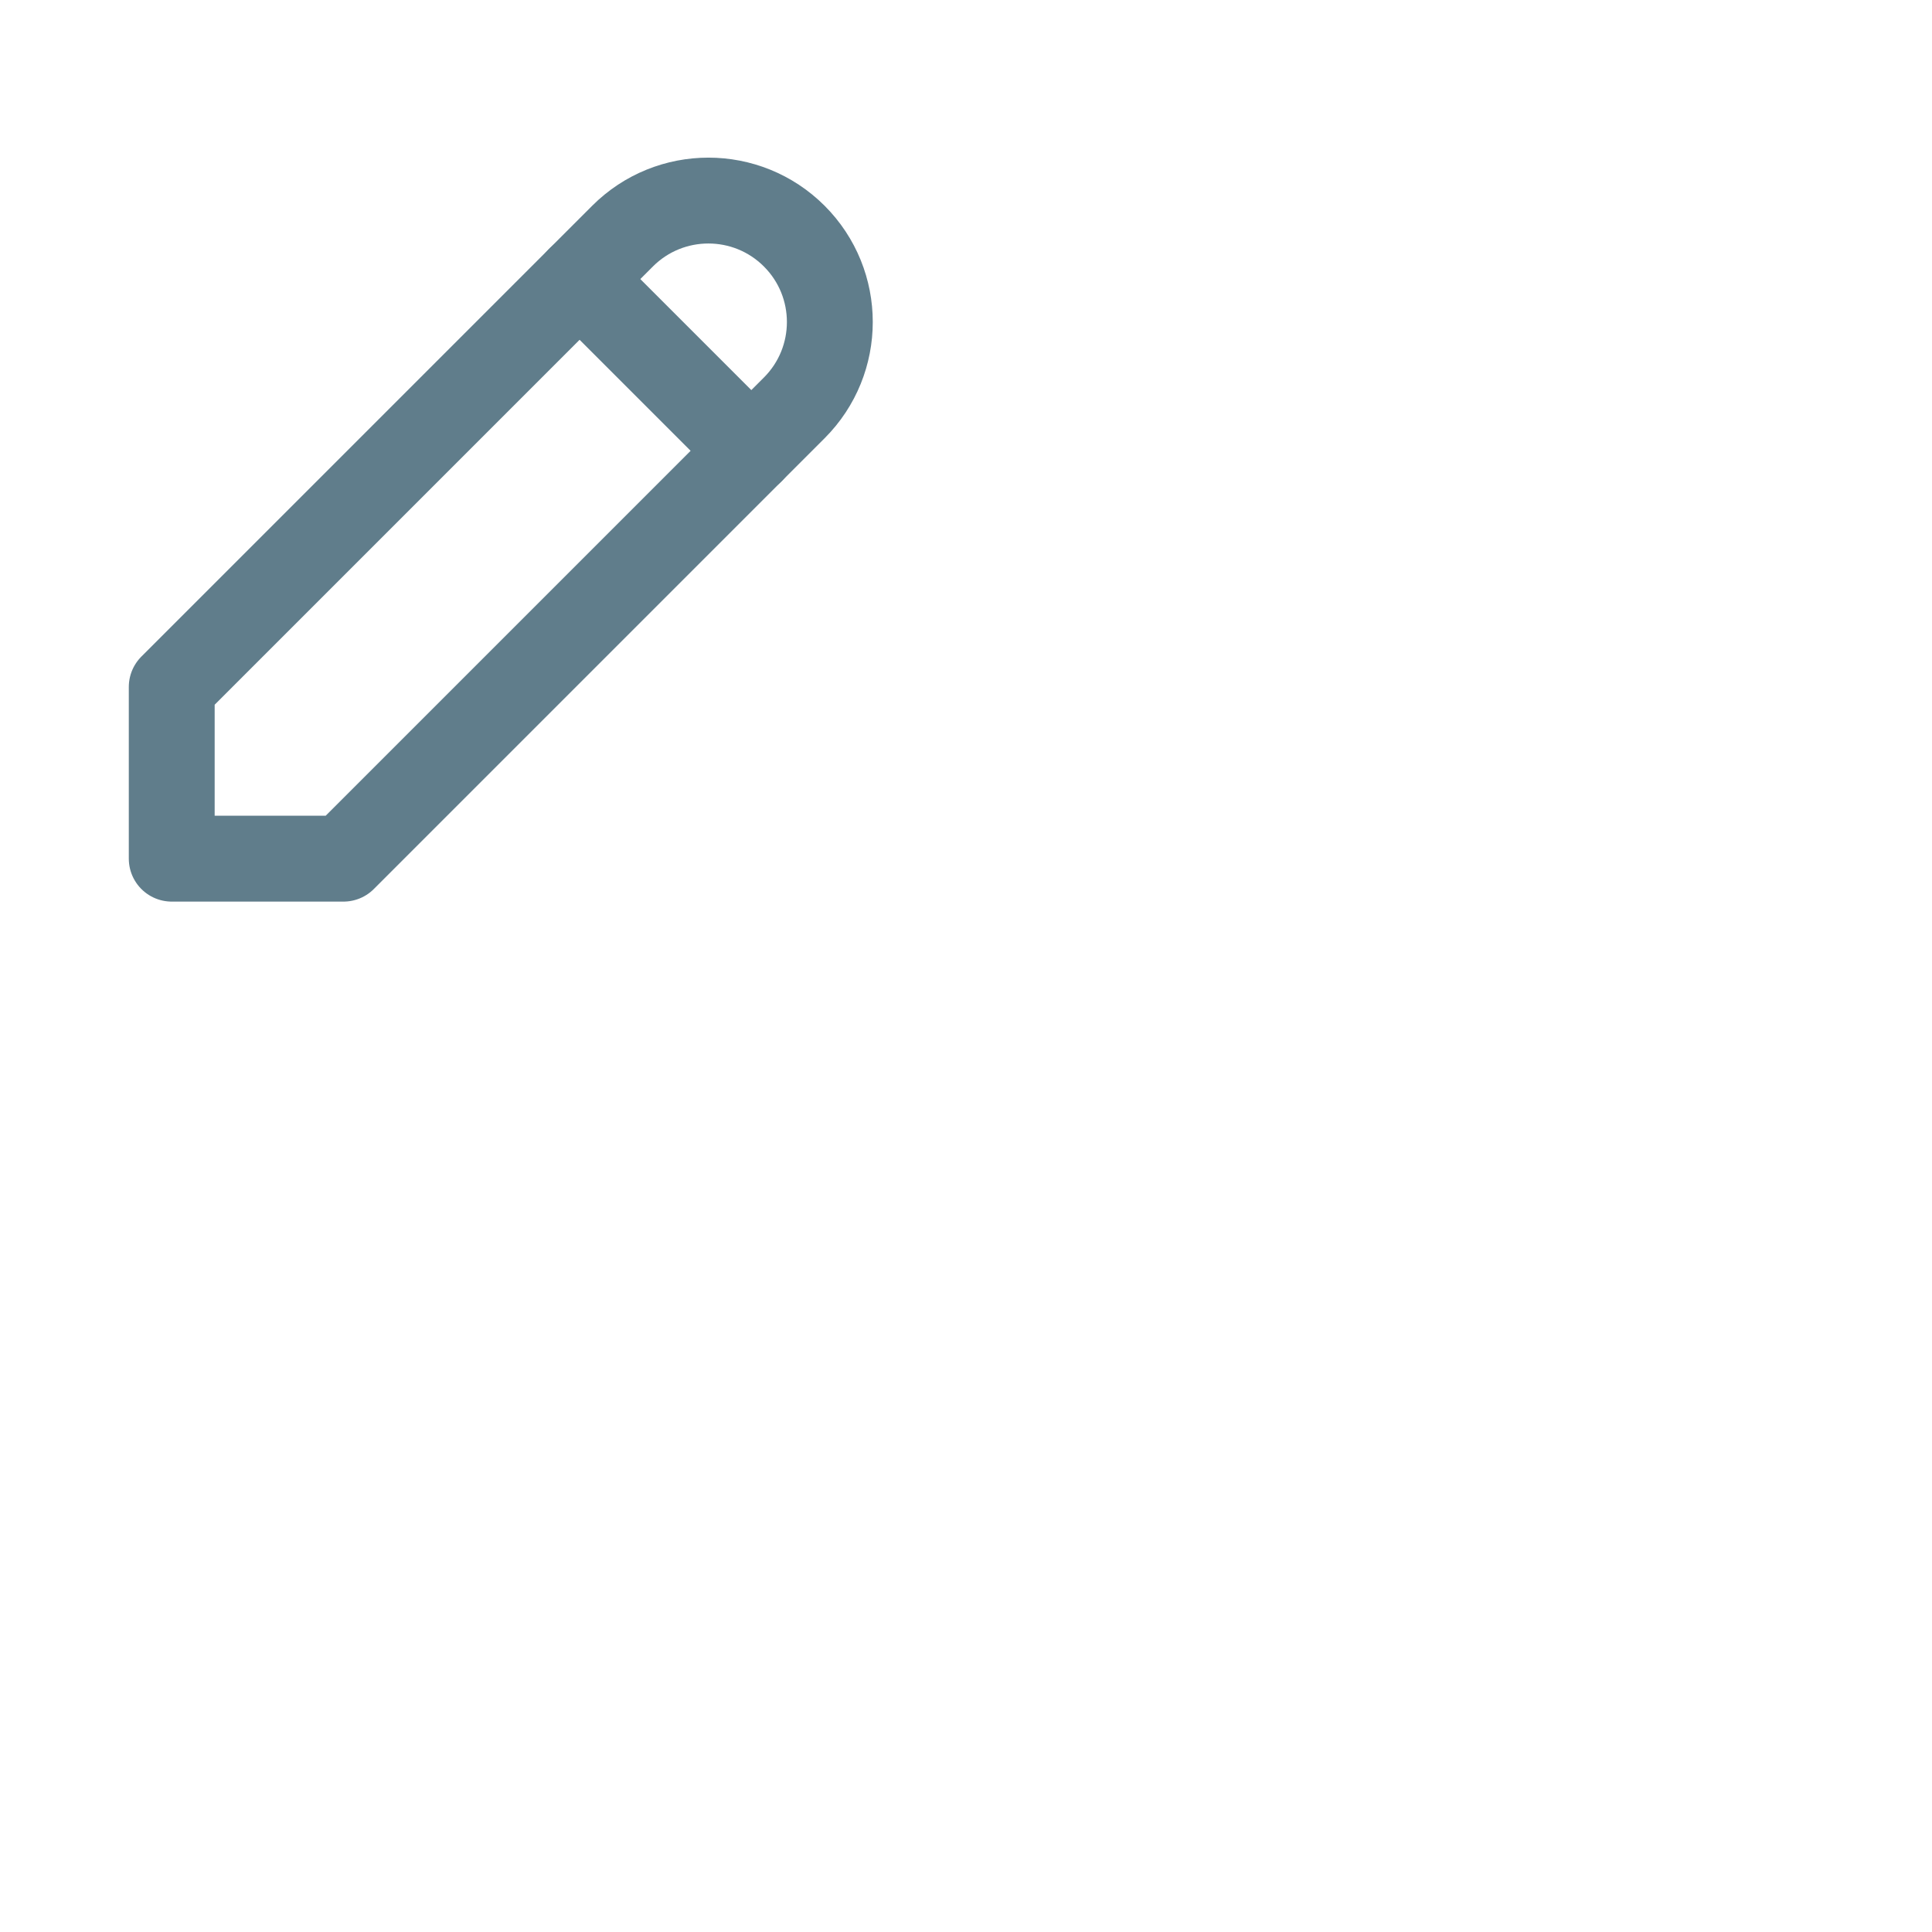
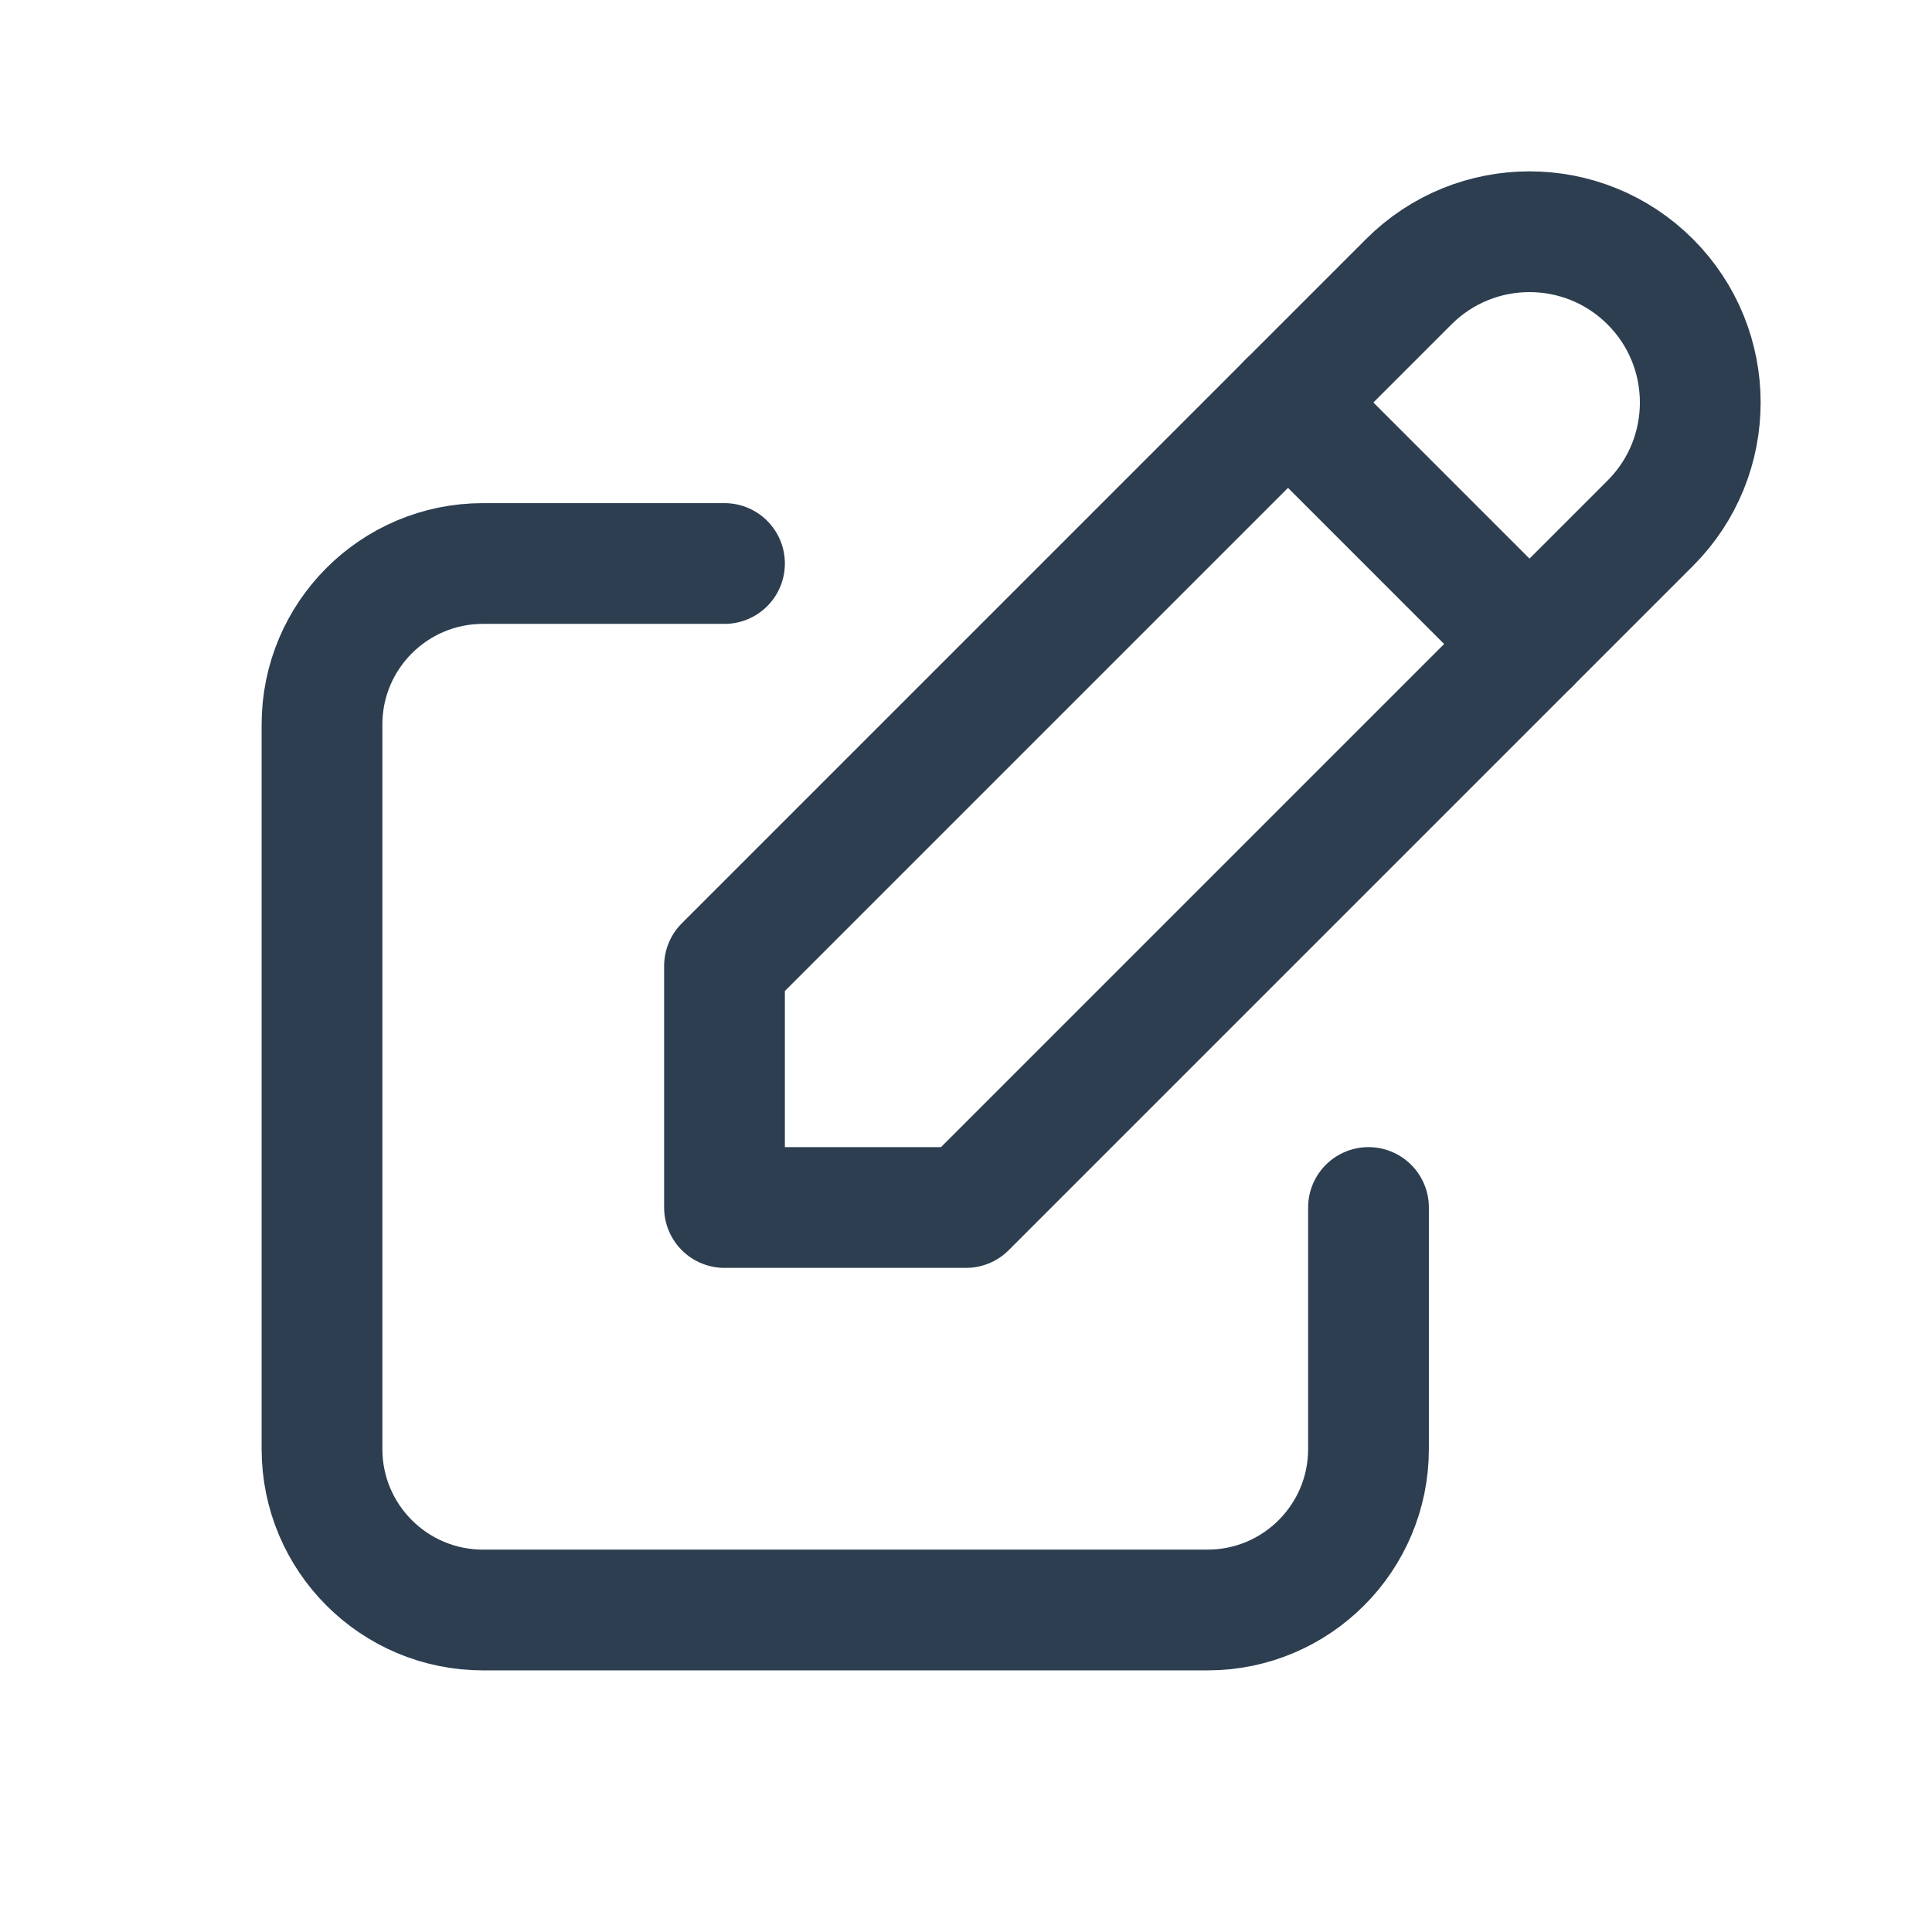
- <svg width="45" height="45" view-box="0 0 24 24" stroke-width="2" stroke="#607D8B" fill="none" stroke-linecap="round" stroke-linejoin="round">
+ <svg xmlns="http://www.w3.org/2000/svg" class="icon icon-tabler icon-tabler-edit" width="44" height="44" viewBox="0 0 24 24" stroke-width="1.5" stroke="#2c3e50" fill="none" stroke-linecap="round" stroke-linejoin="round">
  <path stroke="none" d="M0 0h24v24H0z" />
-   <path d="M4 20h4l10.5 -10.5a1.5 1.5 0 0 0 -4 -4l-10.5 10.5v4" />
-   <line x1="13.5" y1="6.5" x2="17.5" y2="10.5" />
+   <path d="M9 7 h-3a2 2 0 0 0 -2 2v9a2 2 0 0 0 2 2h9a2 2 0 0 0 2 -2v-3" />
+   <path d="M9 15h3l8.5 -8.5a1.5 1.5 0 0 0 -3 -3l-8.5 8.5v3" />
+   <line x1="16" y1="5" x2="19" y2="8" />
</svg>
